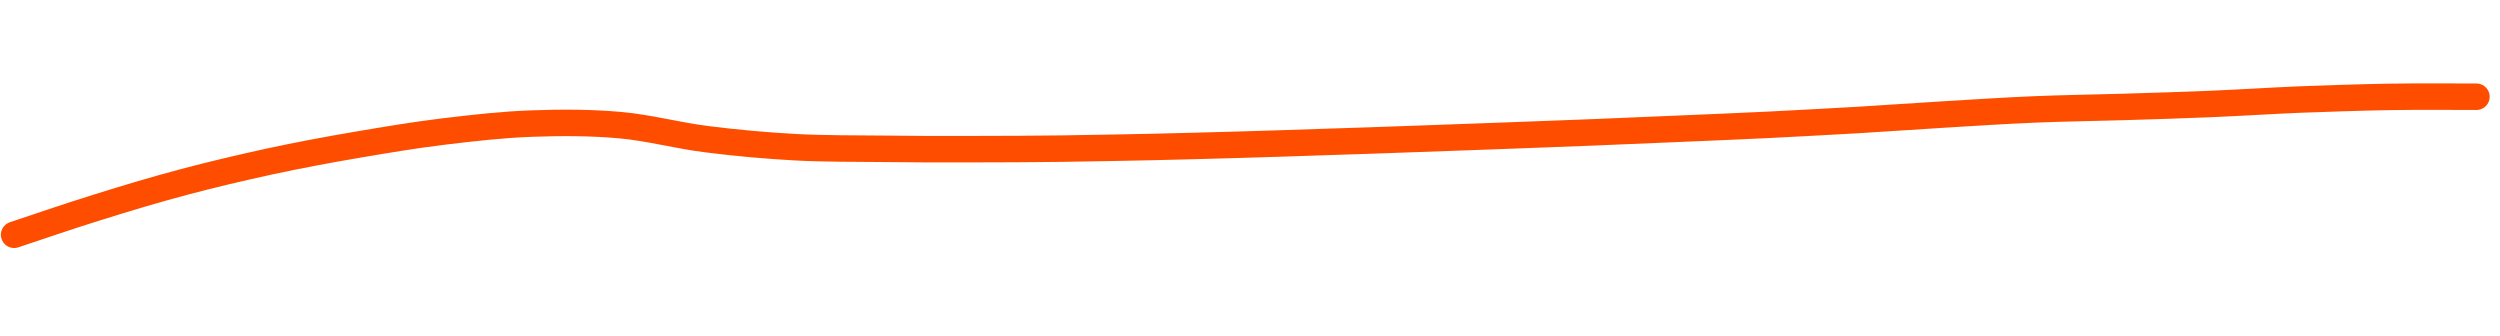
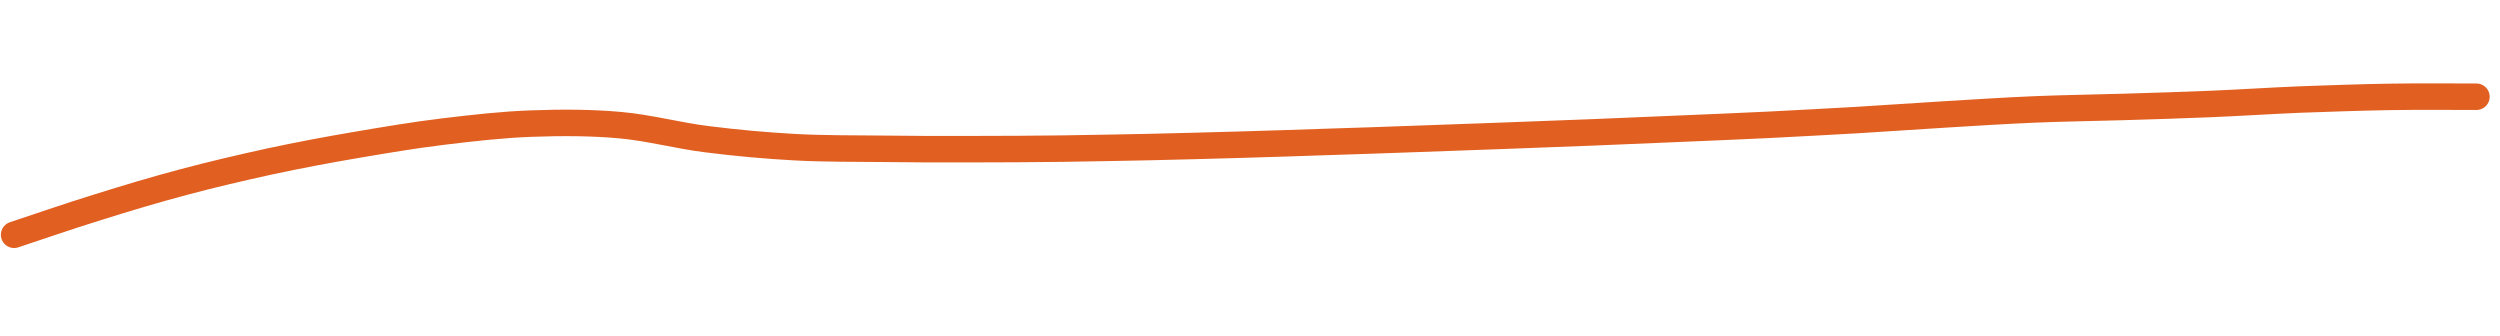
<svg xmlns="http://www.w3.org/2000/svg" width="141.625" height="19" viewBox="0 0 141.625 19" fill="none">
-   <path d="M0.80 13.30 C1.60 13.04 3.97 12.22 5.57 11.73 C7.16 11.23 8.77 10.75 10.38 10.32 C11.99 9.89 13.62 9.51 15.26 9.15 C16.89 8.80 18.53 8.49 20.18 8.21 C21.83 7.93 23.48 7.65 25.14 7.45 C26.80 7.25 28.46 7.06 30.13 7.00 C31.80 6.94 33.48 6.94 35.14 7.09 C36.80 7.24 38.43 7.69 40.08 7.89 C41.74 8.10 43.41 8.25 45.07 8.34 C46.74 8.43 48.42 8.41 50.09 8.43 C51.76 8.45 53.43 8.46 55.10 8.45 C56.77 8.45 58.45 8.44 60.12 8.42 C61.79 8.40 63.46 8.36 65.13 8.33 C66.80 8.29 68.47 8.25 70.14 8.20 C71.82 8.15 73.49 8.10 75.16 8.04 C76.83 7.99 78.50 7.93 80.17 7.87 C81.84 7.81 83.51 7.75 85.18 7.69 C86.85 7.63 88.52 7.56 90.19 7.50 C91.86 7.43 93.53 7.36 95.20 7.29 C96.87 7.22 98.54 7.15 100.21 7.07 C101.88 6.98 103.55 6.90 105.22 6.80 C106.89 6.70 108.56 6.58 110.22 6.48 C111.89 6.38 113.56 6.27 115.23 6.20 C116.90 6.13 118.57 6.11 120.24 6.06 C121.91 6.01 123.58 5.96 125.25 5.89 C126.92 5.82 128.59 5.71 130.26 5.64 C131.93 5.58 133.60 5.52 135.27 5.49 C136.95 5.46 139.45 5.48 140.29 5.48" stroke="#FF4D00" stroke-width="1.5" stroke-linecap="round" stroke-linejoin="round" />
+   <path d="M0.80 13.30 C1.60 13.04 3.97 12.22 5.57 11.73 C7.16 11.23 8.77 10.75 10.38 10.32 C11.99 9.89 13.62 9.51 15.26 9.15 C16.89 8.80 18.53 8.49 20.18 8.21 C21.83 7.93 23.48 7.65 25.14 7.45 C26.80 7.25 28.46 7.06 30.13 7.00 C31.80 6.94 33.48 6.94 35.14 7.09 C36.80 7.24 38.43 7.69 40.08 7.89 C41.74 8.10 43.41 8.25 45.07 8.34 C46.74 8.43 48.42 8.41 50.09 8.43 C51.76 8.45 53.43 8.46 55.10 8.45 C56.77 8.45 58.45 8.44 60.12 8.42 C61.79 8.40 63.46 8.36 65.13 8.33 C66.80 8.29 68.47 8.25 70.14 8.20 C71.82 8.15 73.49 8.10 75.16 8.04 C76.83 7.99 78.50 7.93 80.17 7.87 C81.84 7.81 83.51 7.75 85.18 7.69 C86.85 7.63 88.52 7.56 90.19 7.50 C91.86 7.43 93.53 7.36 95.20 7.29 C96.87 7.22 98.54 7.15 100.21 7.07 C101.88 6.98 103.55 6.90 105.22 6.80 C106.89 6.70 108.56 6.58 110.22 6.48 C111.89 6.38 113.56 6.27 115.23 6.20 C116.90 6.13 118.57 6.11 120.24 6.06 C121.91 6.01 123.58 5.96 125.25 5.89 C126.92 5.82 128.59 5.71 130.26 5.64 C131.93 5.58 133.60 5.52 135.27 5.49 C136.95 5.46 139.45 5.48 140.29 5.48" stroke="#E15F20" stroke-width="1.5" stroke-linecap="round" stroke-linejoin="round" />
</svg>
